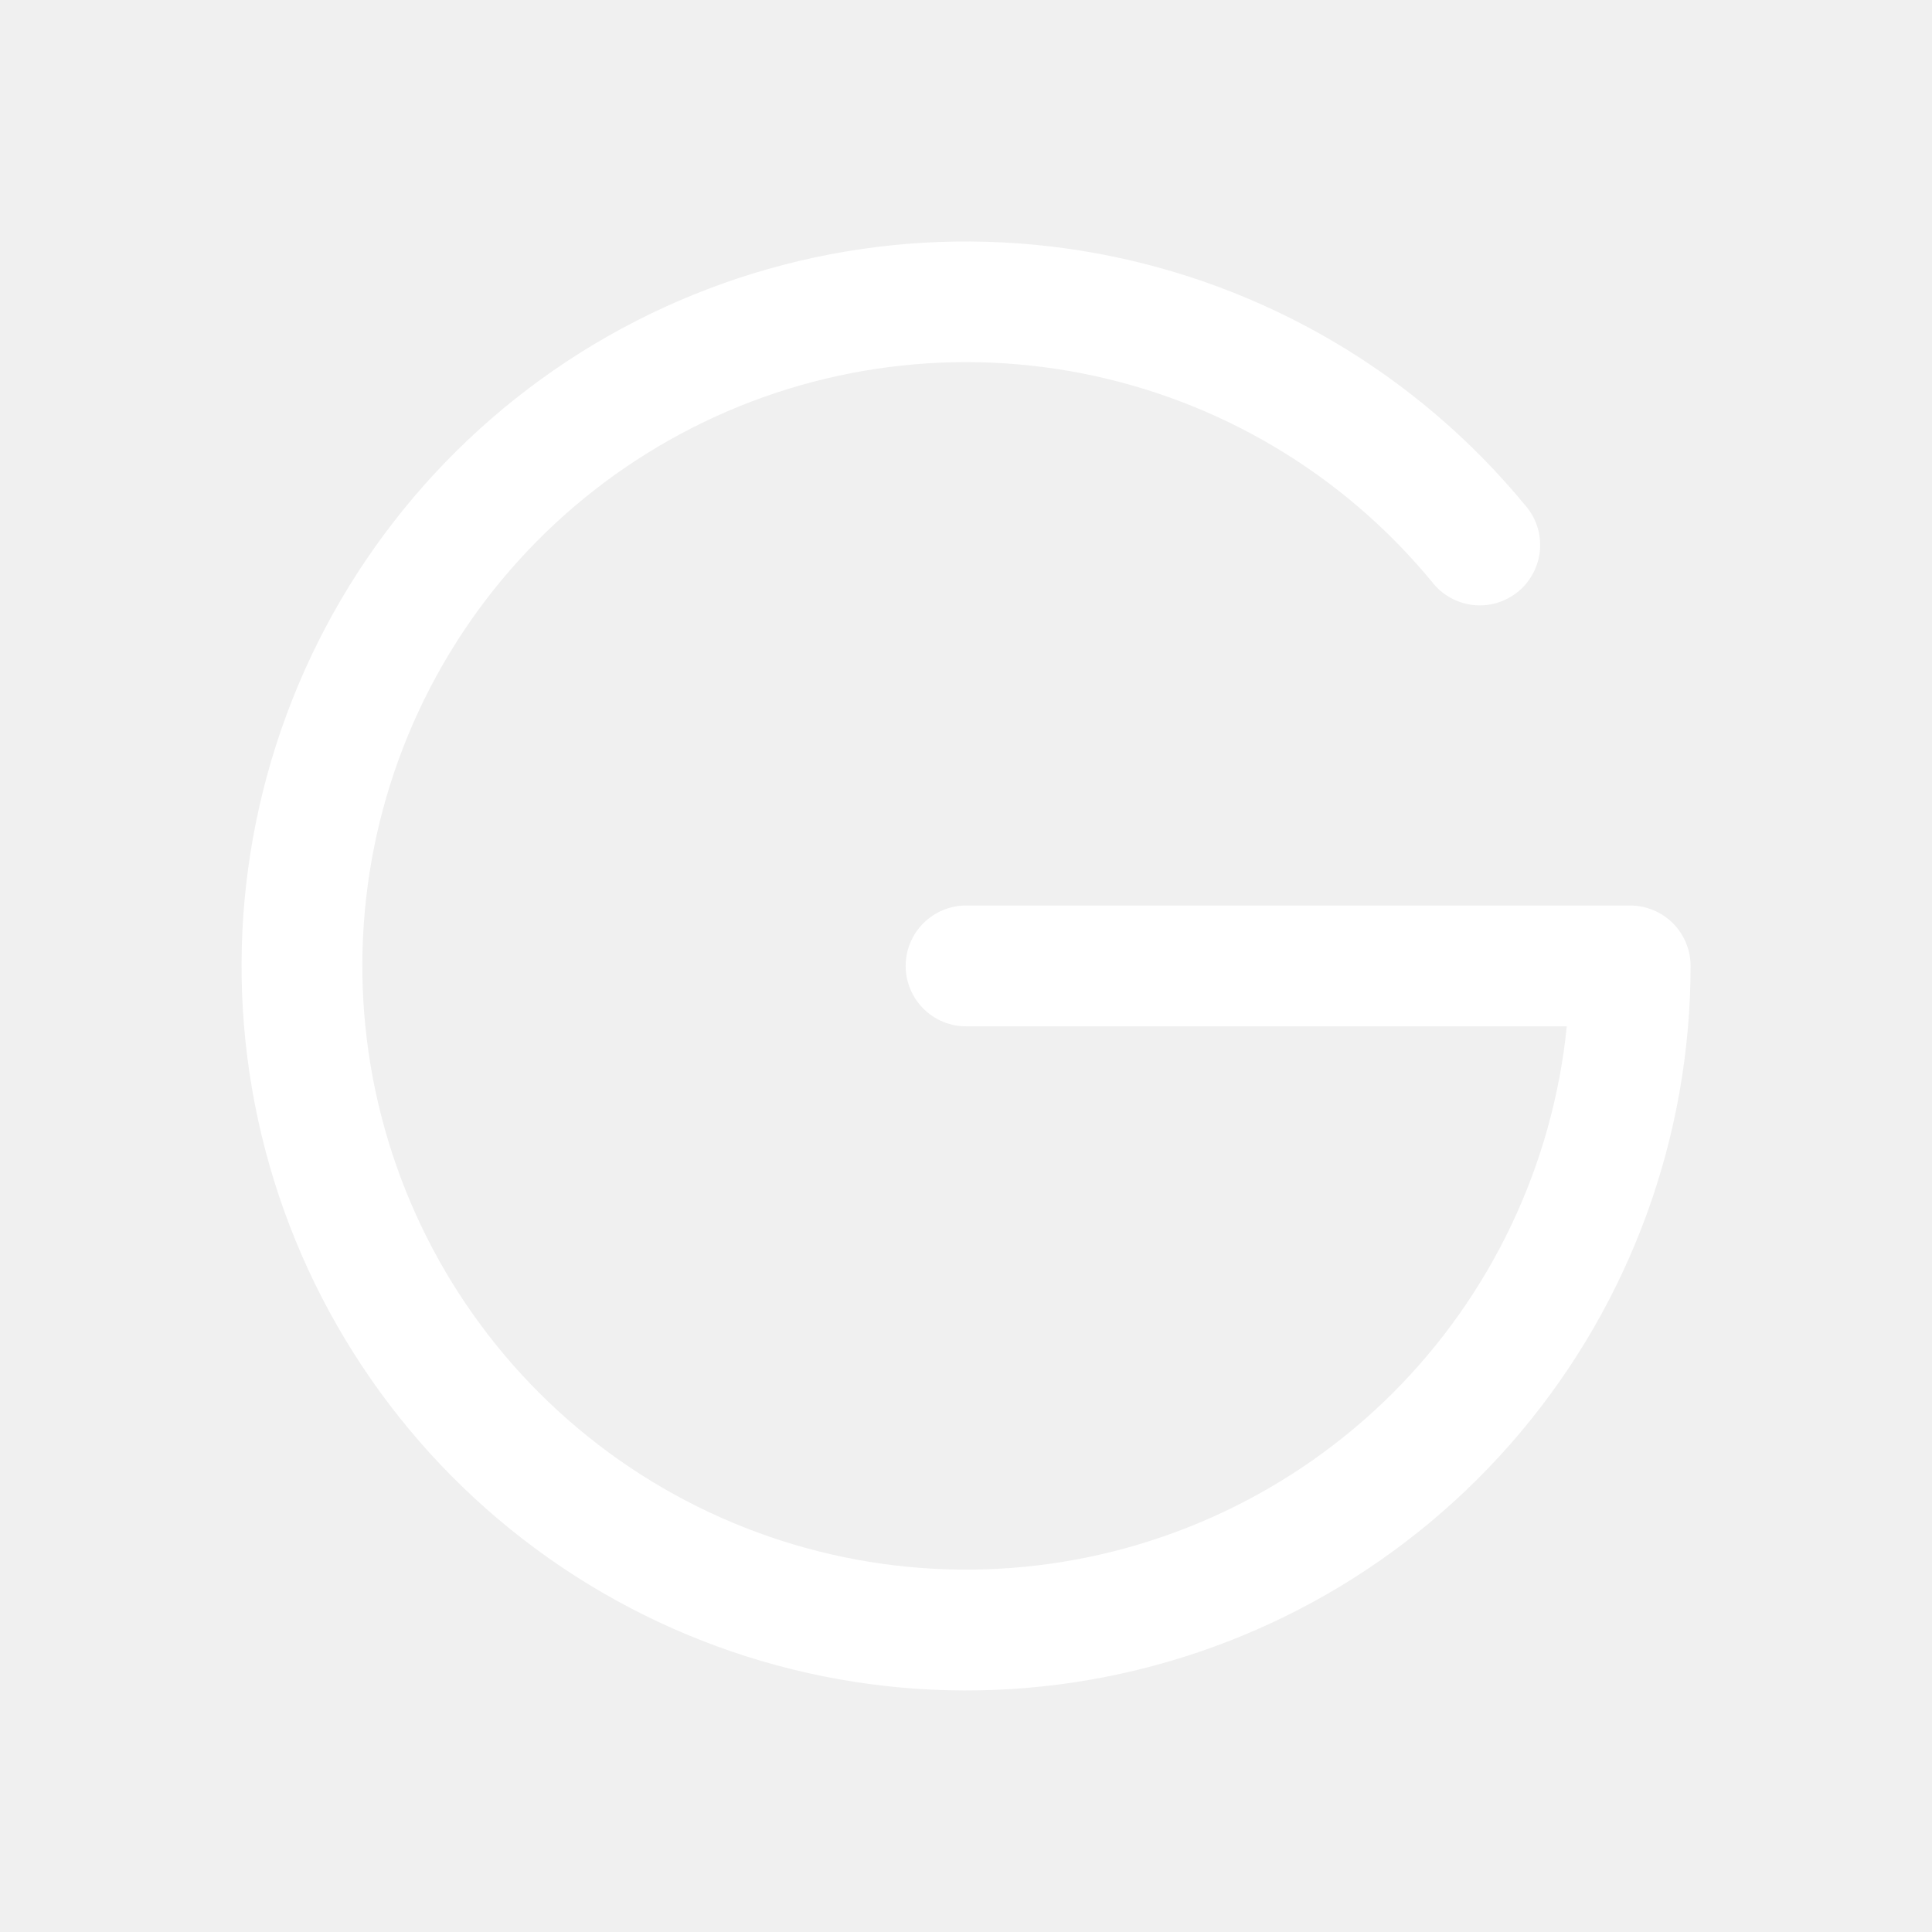
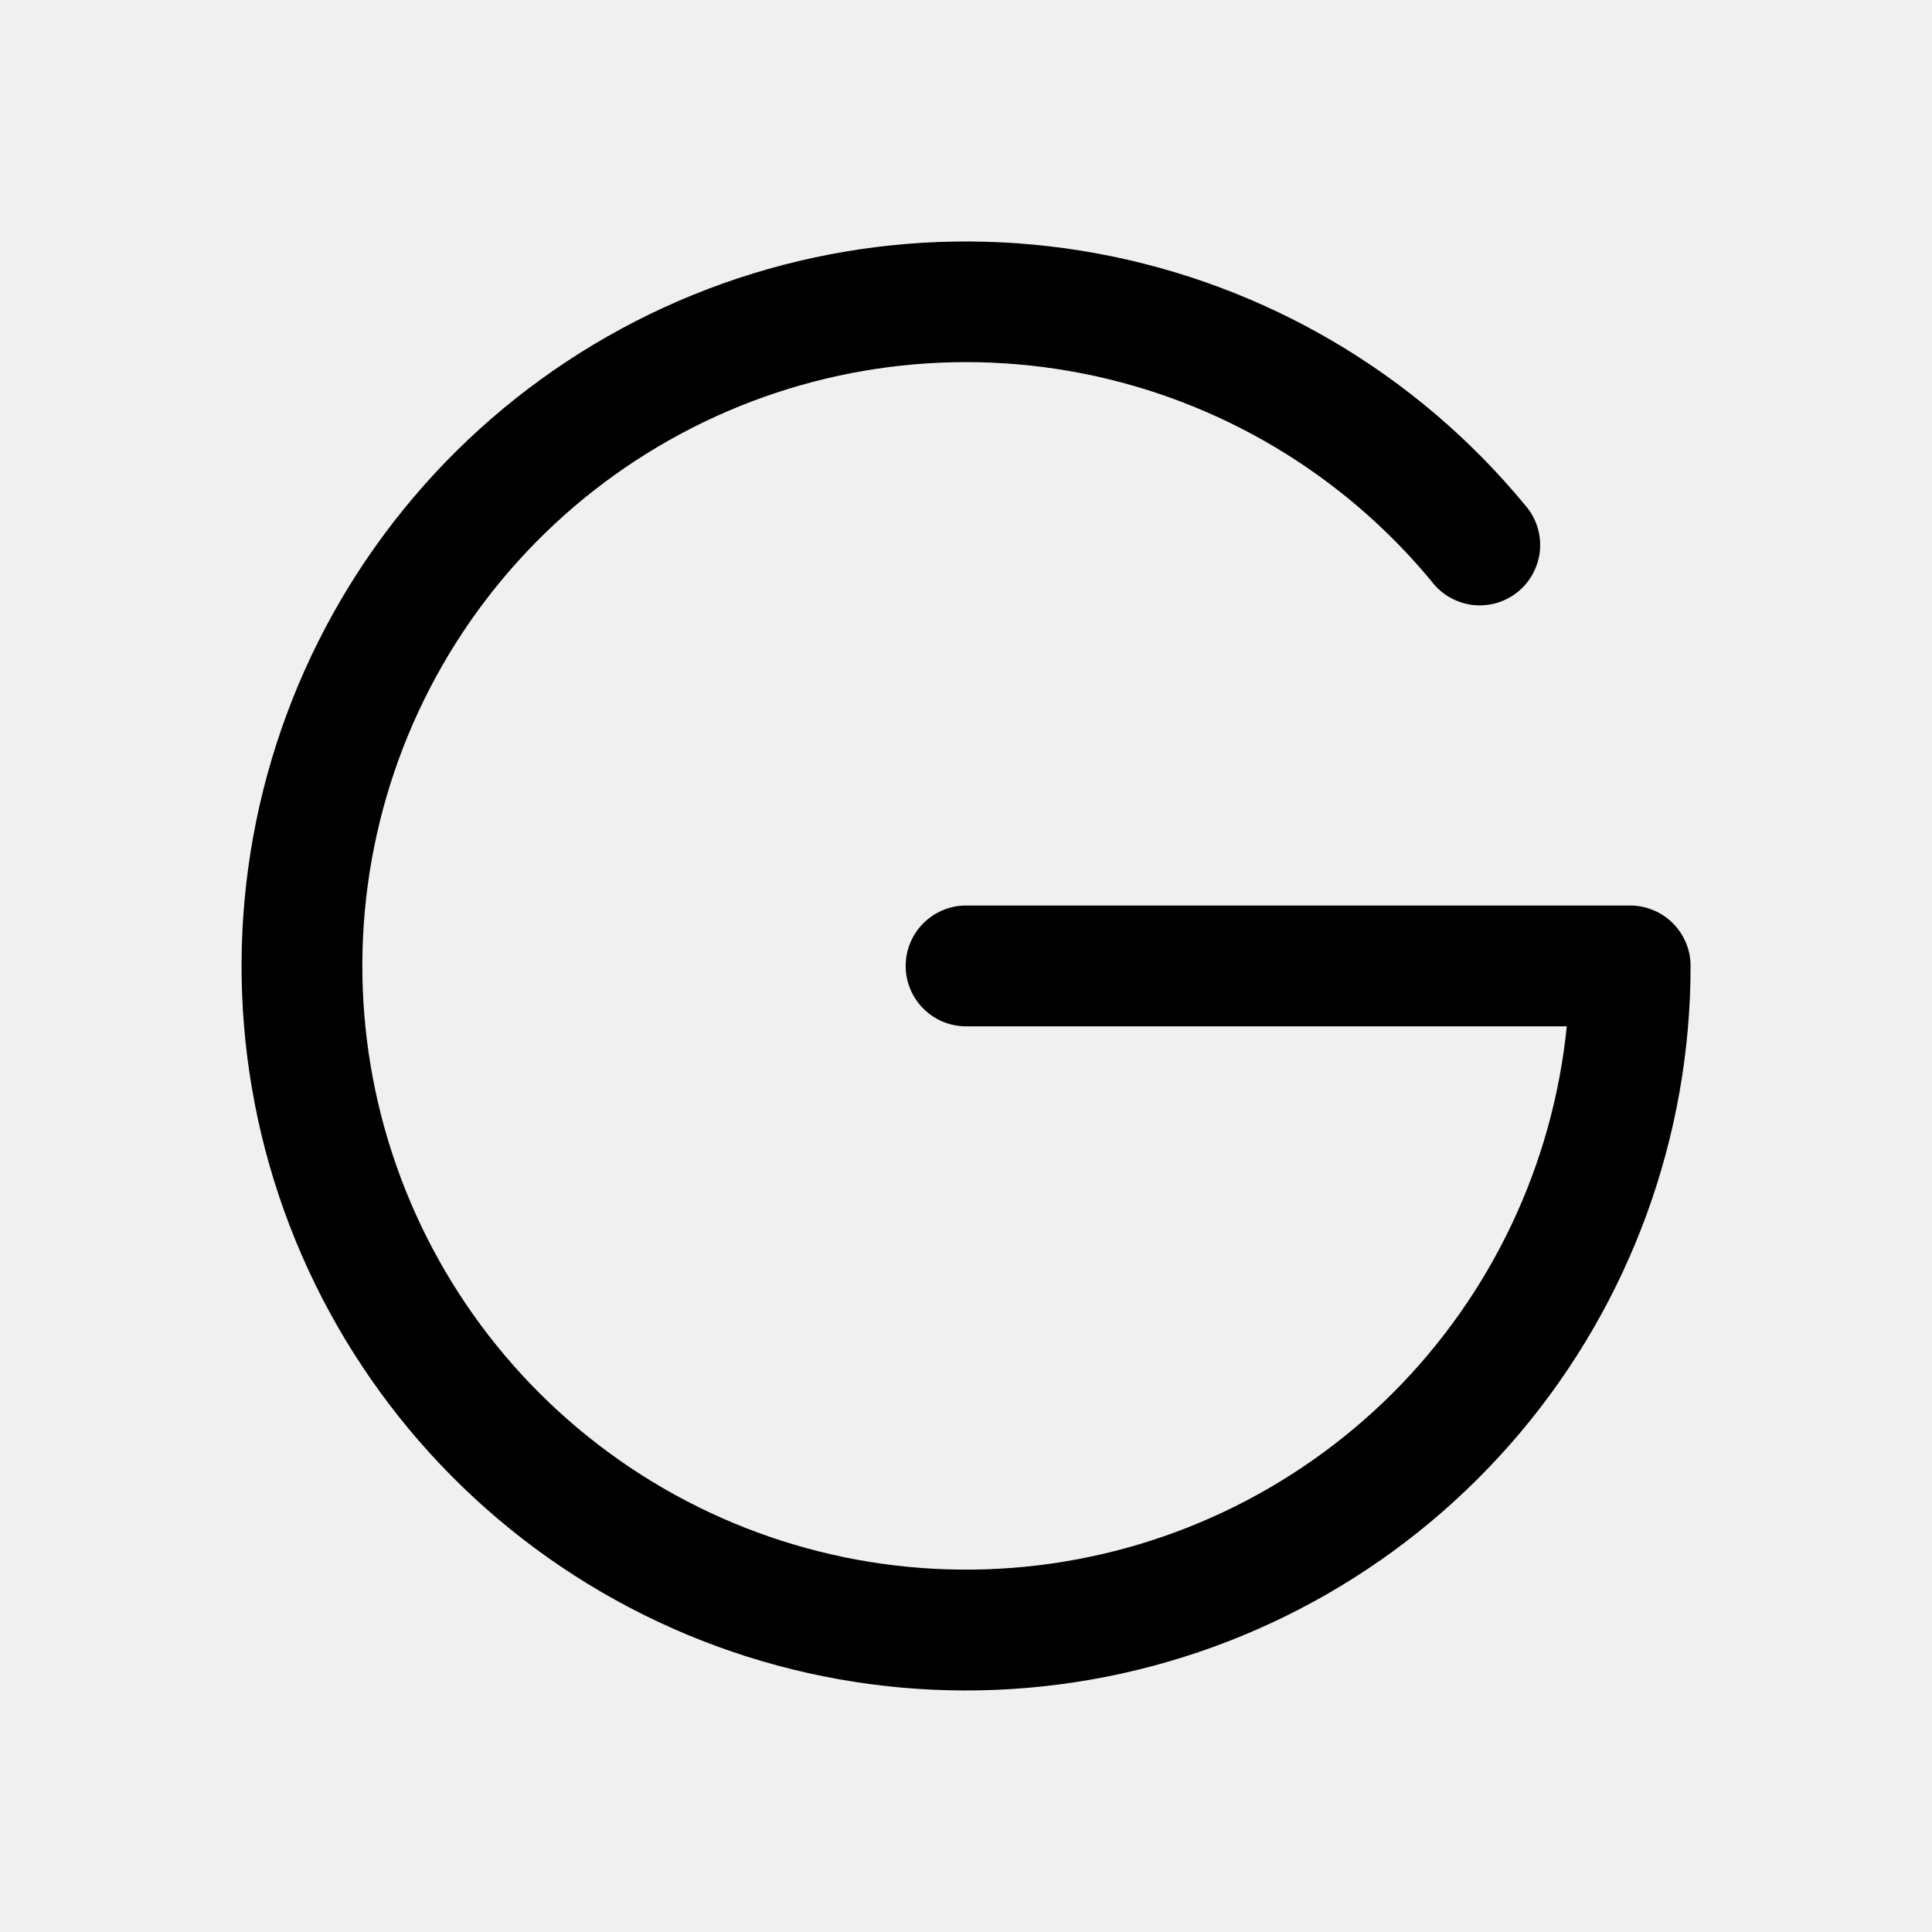
<svg xmlns="http://www.w3.org/2000/svg" preserveAspectRatio="none" overflow="visible" style="display: block;" width="23.8" height="23.8" viewBox="0 0 23.8 23.8" fill="none">
  <g id="GoogleLogo">
-     <path id="Vector" d="M20.826 11.899C20.826 14.001 20.084 16.035 18.732 17.643C17.379 19.252 15.503 20.331 13.432 20.692C11.362 21.053 9.231 20.672 7.414 19.615C5.598 18.559 4.212 16.895 3.501 14.918C2.791 12.94 2.801 10.775 3.53 8.804C4.259 6.833 5.66 5.182 7.486 4.143C9.313 3.103 11.447 2.742 13.514 3.122C15.581 3.502 17.448 4.599 18.785 6.22C18.851 6.294 18.902 6.382 18.934 6.476C18.966 6.571 18.978 6.671 18.971 6.771C18.963 6.871 18.935 6.968 18.889 7.056C18.843 7.145 18.78 7.224 18.703 7.287C18.625 7.351 18.536 7.398 18.441 7.427C18.345 7.455 18.244 7.464 18.145 7.453C18.046 7.441 17.95 7.41 17.863 7.361C17.776 7.312 17.699 7.245 17.639 7.166C16.545 5.84 15.025 4.933 13.338 4.601C11.651 4.269 9.902 4.531 8.386 5.344C6.871 6.156 5.684 7.468 5.027 9.057C4.371 10.646 4.285 12.413 4.784 14.058C5.283 15.704 6.337 17.125 7.766 18.081C9.195 19.036 10.911 19.468 12.623 19.301C14.334 19.134 15.934 18.379 17.152 17.166C18.369 15.952 19.129 14.354 19.301 12.643H11.901C11.703 12.643 11.514 12.565 11.375 12.425C11.235 12.286 11.157 12.096 11.157 11.899C11.157 11.702 11.235 11.513 11.375 11.373C11.514 11.234 11.703 11.155 11.901 11.155H20.082C20.279 11.155 20.468 11.234 20.608 11.373C20.747 11.513 20.826 11.702 20.826 11.899Z" fill="white" />
+     <path id="Vector" d="M20.826 11.899C20.826 14.001 20.084 16.035 18.732 17.643C17.379 19.252 15.503 20.331 13.432 20.692C11.362 21.053 9.231 20.672 7.414 19.615C5.598 18.559 4.212 16.895 3.501 14.918C2.791 12.94 2.801 10.775 3.53 8.804C4.259 6.833 5.66 5.182 7.486 4.143C9.313 3.103 11.447 2.742 13.514 3.122C15.581 3.502 17.448 4.599 18.785 6.22C18.851 6.294 18.902 6.382 18.934 6.476C18.966 6.571 18.978 6.671 18.971 6.771C18.963 6.871 18.935 6.968 18.889 7.056C18.843 7.145 18.78 7.224 18.703 7.287C18.625 7.351 18.536 7.398 18.441 7.427C18.345 7.455 18.244 7.464 18.145 7.453C18.046 7.441 17.95 7.41 17.863 7.361C17.776 7.312 17.699 7.245 17.639 7.166C16.545 5.84 15.025 4.933 13.338 4.601C11.651 4.269 9.902 4.531 8.386 5.344C6.871 6.156 5.684 7.468 5.027 9.057C4.371 10.646 4.285 12.413 4.784 14.058C5.283 15.704 6.337 17.125 7.766 18.081C9.195 19.036 10.911 19.468 12.623 19.301C14.334 19.134 15.934 18.379 17.152 17.166C18.369 15.952 19.129 14.354 19.301 12.643H11.901C11.703 12.643 11.514 12.565 11.375 12.425C11.235 12.286 11.157 12.096 11.157 11.899C11.157 11.702 11.235 11.513 11.375 11.373C11.514 11.234 11.703 11.155 11.901 11.155H20.082C20.279 11.155 20.468 11.234 20.608 11.373C20.747 11.513 20.826 11.702 20.826 11.899Z" fill="#000000" />
  </g>
</svg>
